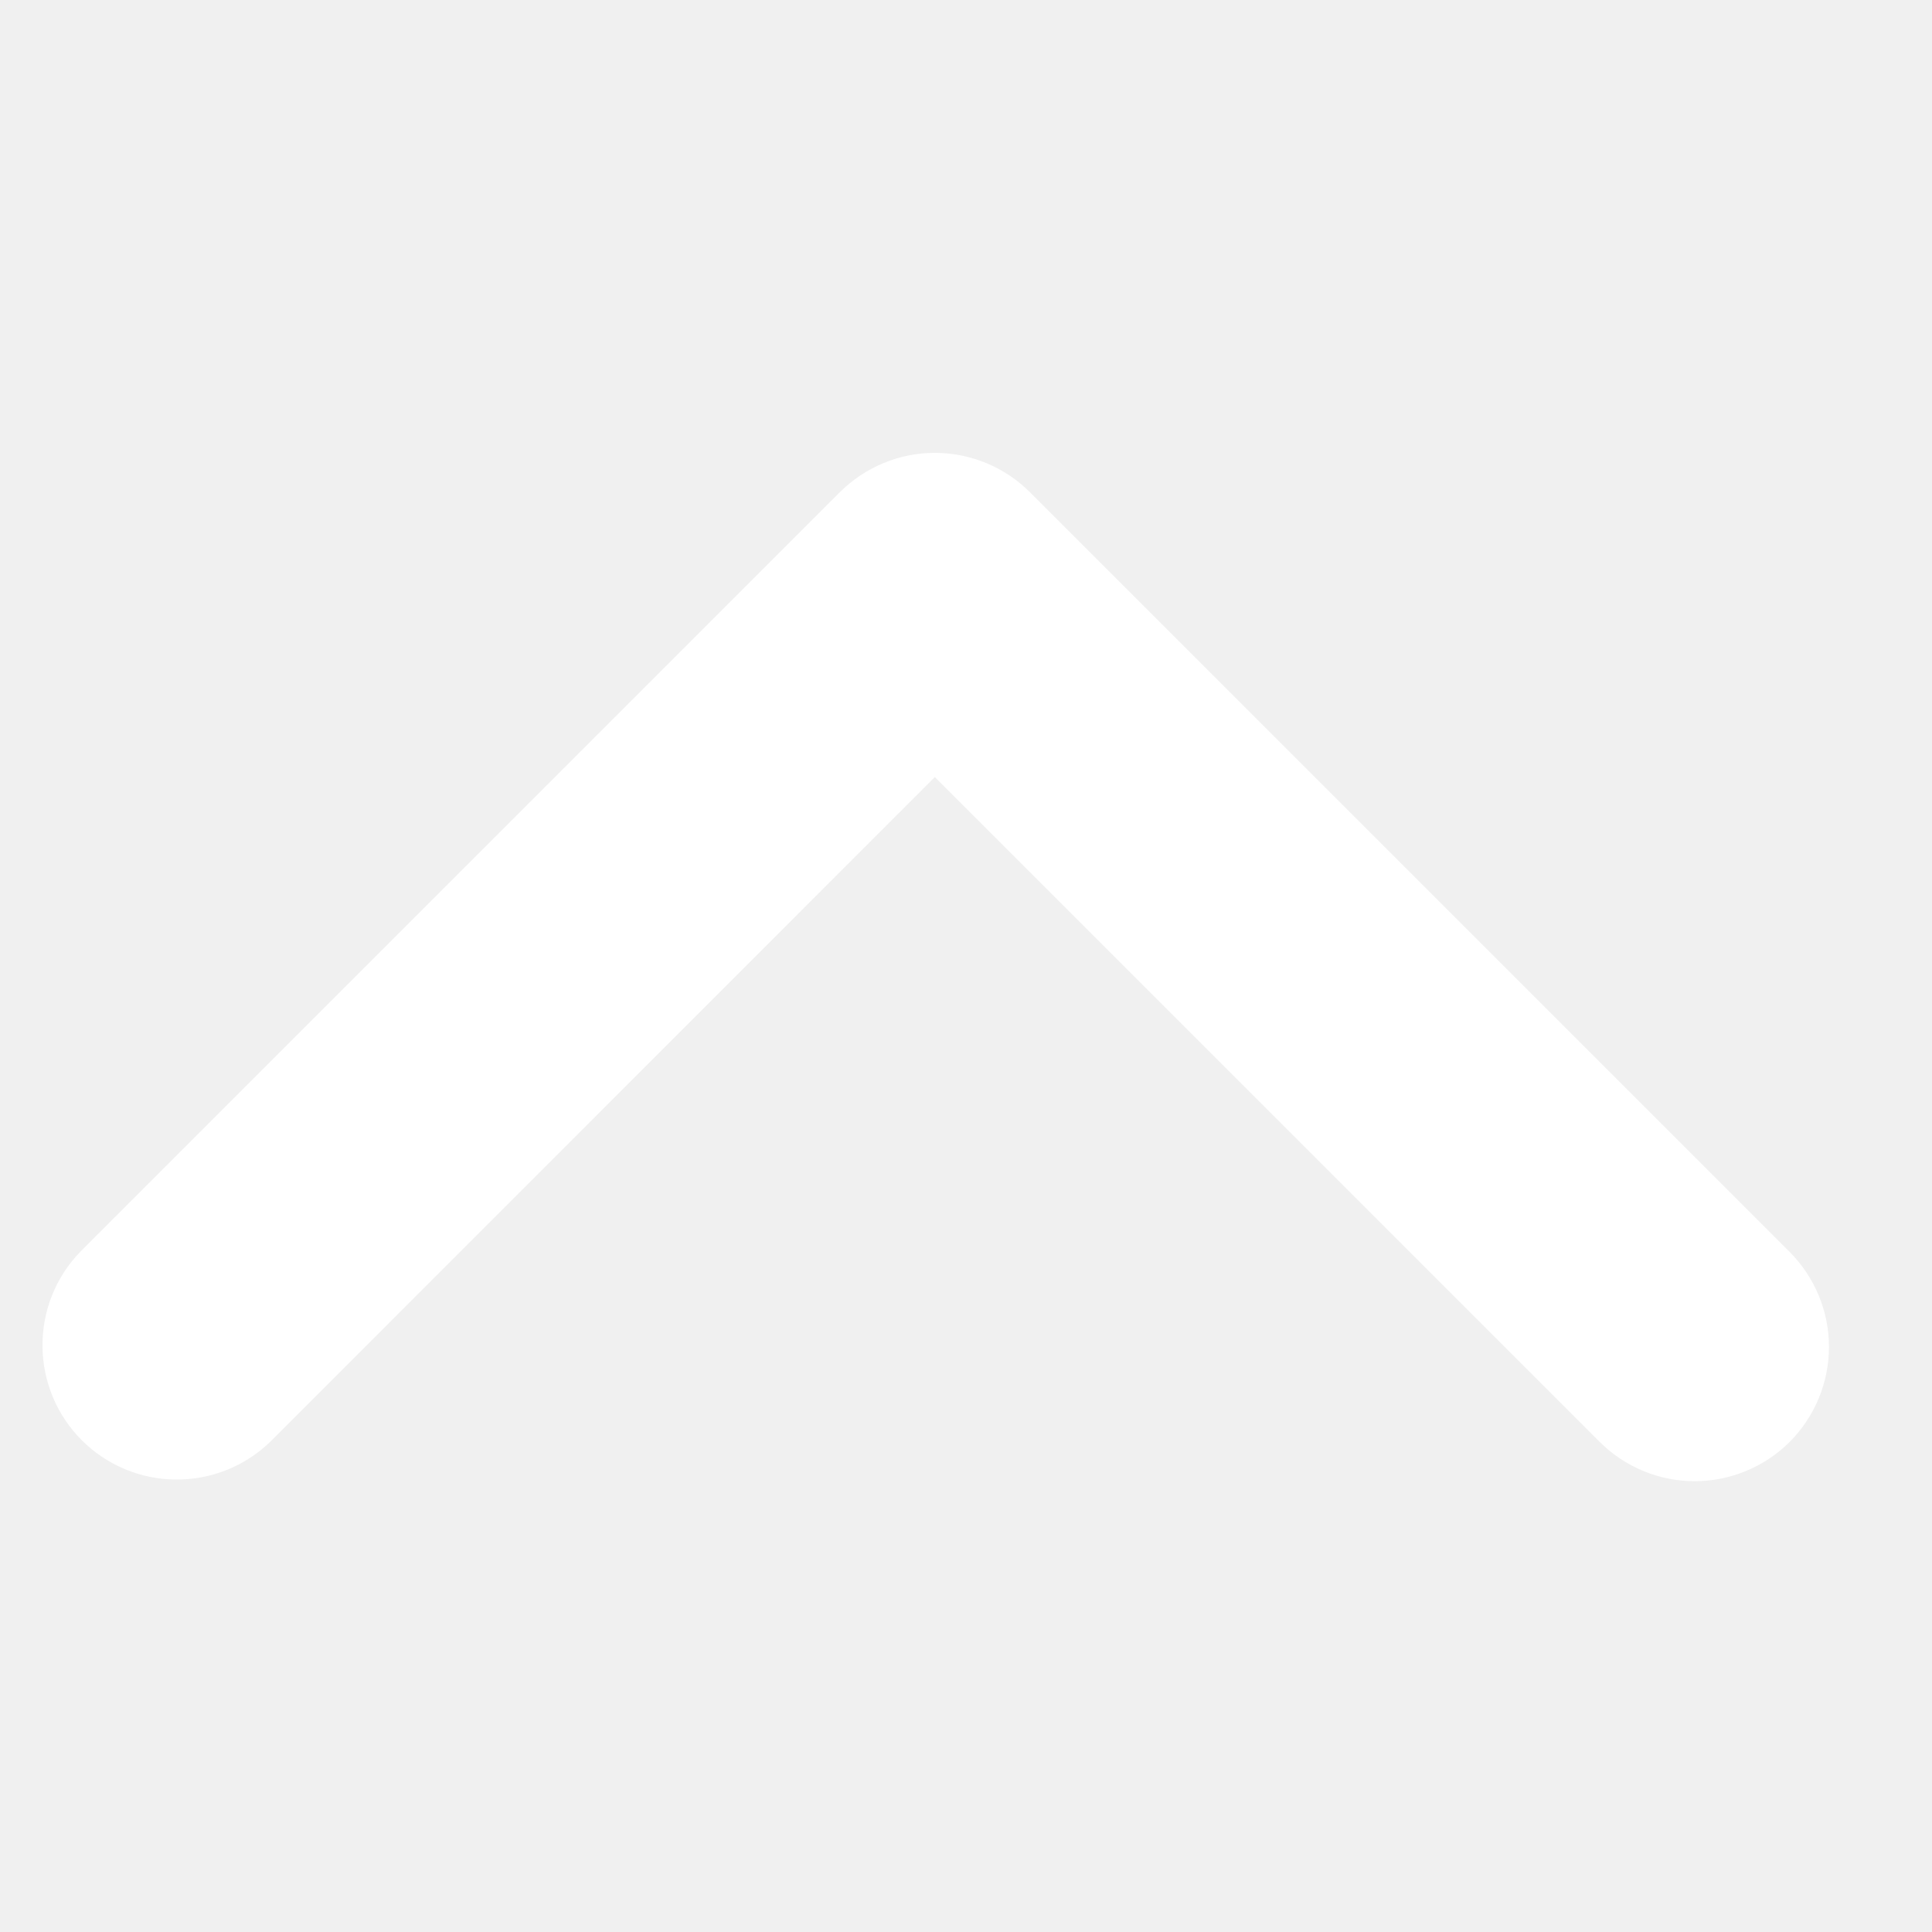
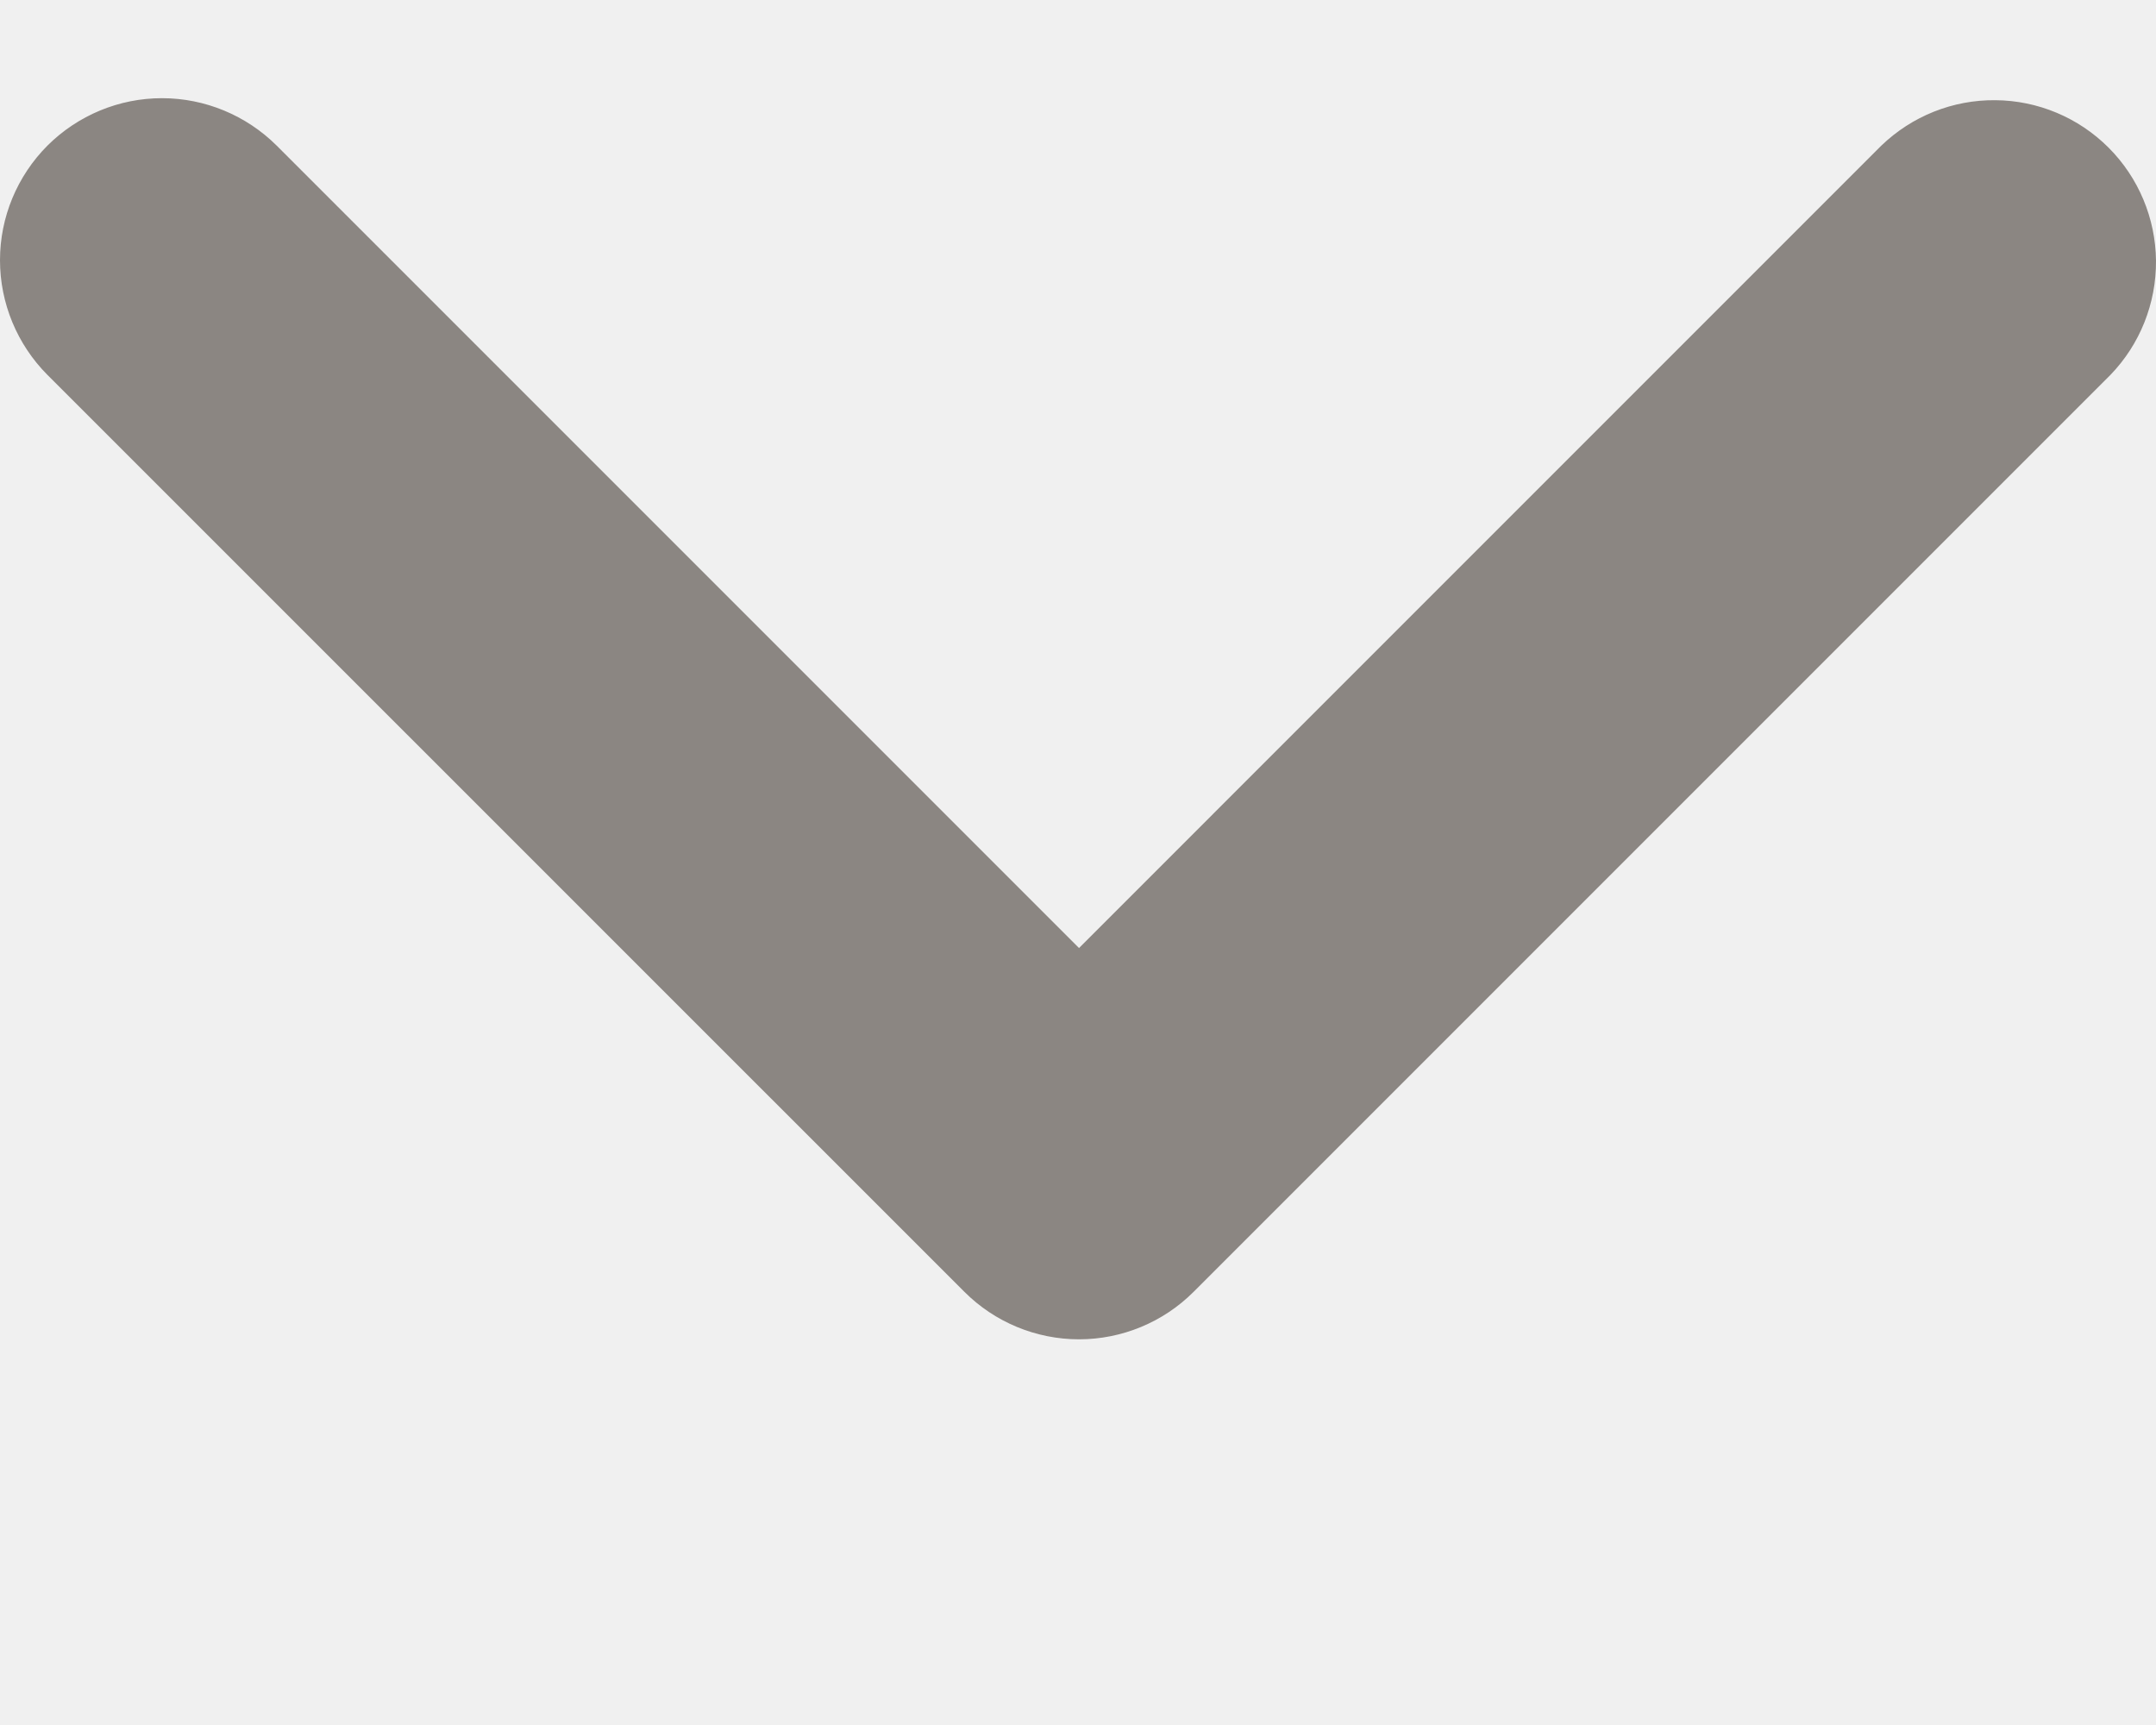
- <svg xmlns="http://www.w3.org/2000/svg" width="15" height="15" viewBox="0 0 15 15" fill="none">
-   <path d="M13.895 11.195C13.699 11.39 13.434 11.5 13.157 11.5C12.881 11.5 12.616 11.39 12.42 11.195L7.258 6.033L2.097 11.195C1.9 11.385 1.637 11.49 1.363 11.487C1.09 11.485 0.828 11.375 0.635 11.182C0.442 10.989 0.332 10.727 0.33 10.454C0.327 10.18 0.432 9.917 0.622 9.72L6.521 3.821C6.717 3.626 6.982 3.516 7.258 3.516C7.535 3.516 7.8 3.626 7.996 3.821L13.895 9.72C14.09 9.916 14.2 10.181 14.2 10.457C14.2 10.734 14.09 10.999 13.895 11.195Z" fill="white" />
+ <svg xmlns="http://www.w3.org/2000/svg" width="15" height="12" viewBox="0 0 15 12" fill="none">
+   <path id="Vector" d="M0.33 1.013C0.542 0.802 0.828 0.683 1.127 0.683C1.426 0.683 1.713 0.802 1.925 1.013L7.507 6.595L13.089 1.013C13.302 0.808 13.586 0.694 13.882 0.697C14.178 0.699 14.461 0.818 14.67 1.027C14.879 1.236 14.997 1.519 15 1.814C15.002 2.11 14.889 2.395 14.683 2.608L8.304 8.987C8.093 9.198 7.806 9.317 7.507 9.317C7.208 9.317 6.921 9.198 6.71 8.987L0.33 2.608C0.119 2.396 0 2.109 0 1.81C0 1.511 0.119 1.225 0.33 1.013Z" fill="#8B8682" />
</svg>
